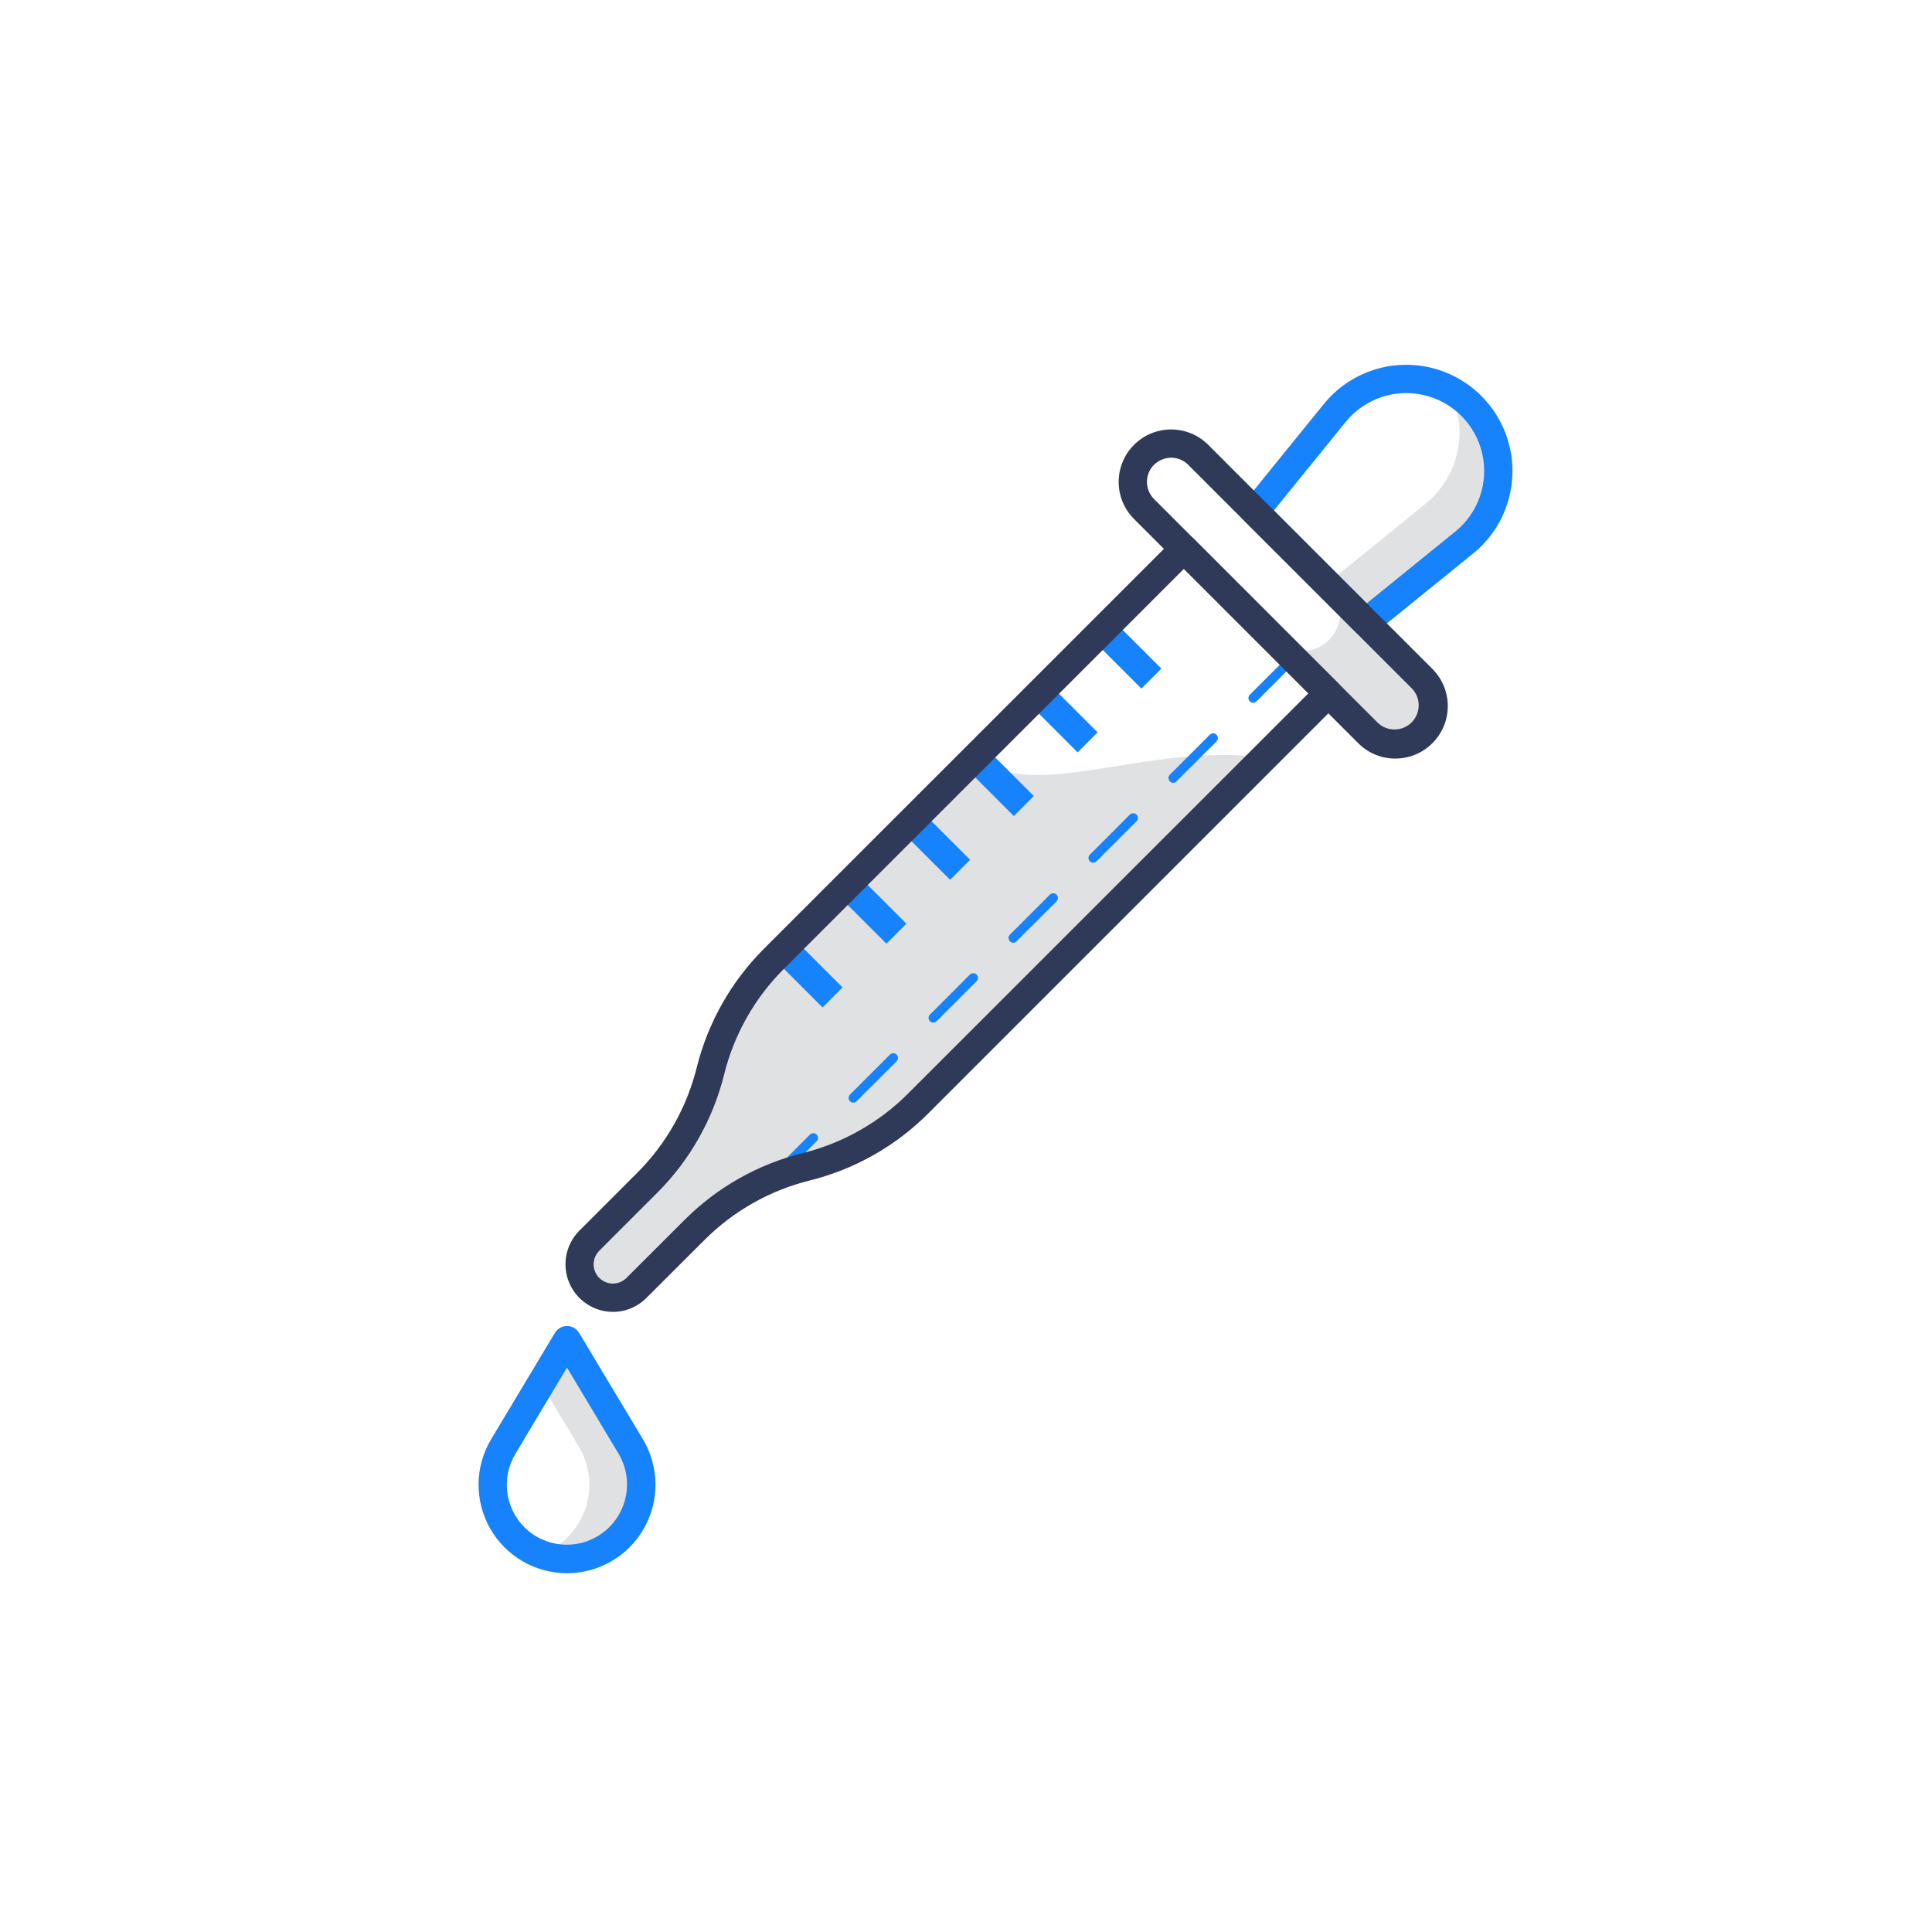
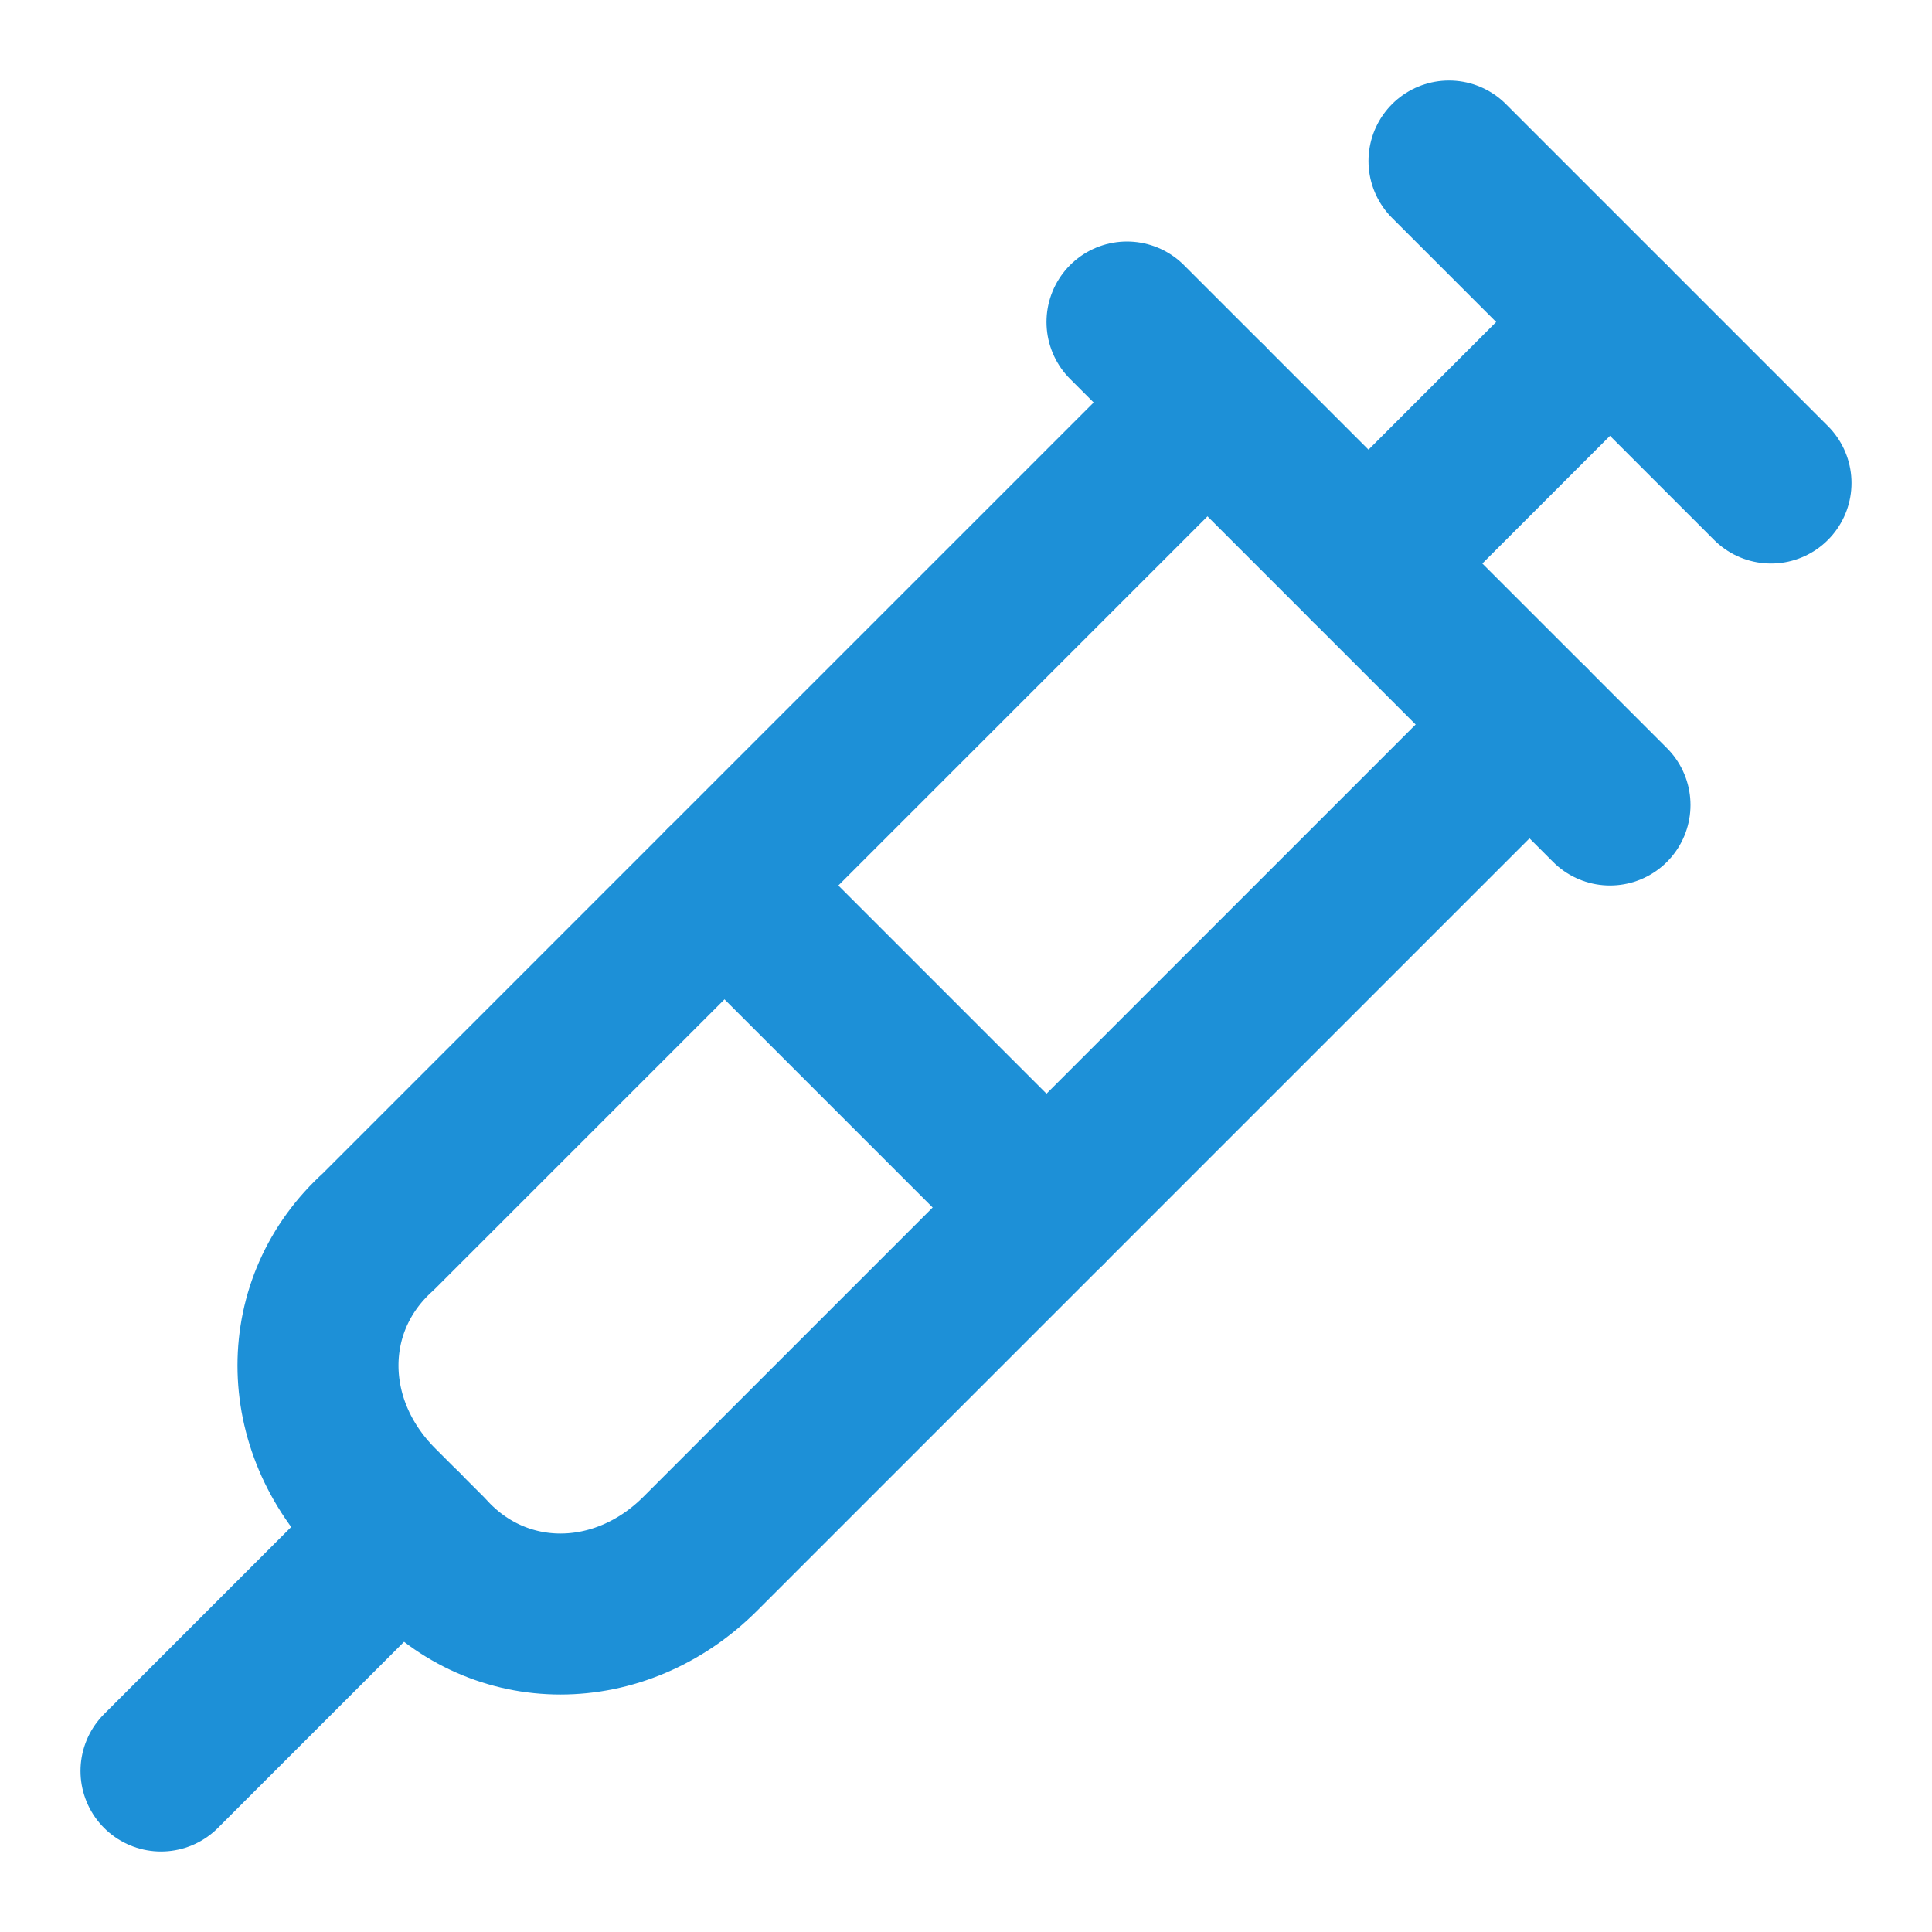
- <svg xmlns="http://www.w3.org/2000/svg" viewBox="0 0 2050 2050" data-name="Layer 3" id="Layer_3">
-   <defs>
-     <style>.cls-1{fill:#e0e1e2;}.cls-2{fill:#57cff9;}.cls-3{fill:#ff4f75;}.cls-4{fill:#1682fc;}.cls-5{fill:#2e3a58;}</style>
-   </defs>
-   <path class="cls-1" d="M1034.8,803.7,820.9,1017.6a255.7,255.7,0,0,0-67.1,118.8h0a254.5,254.5,0,0,1-67.1,118.7l-61.4,61.4a35.4,35.4,0,0,0,50,50.1l61.5-61.4A254.7,254.7,0,0,1,855.5,1238h0a253.9,253.9,0,0,0,118.8-67.1l367.1-367.2C1214.9,787.7,1098.6,852.8,1034.8,803.7Z" />
-   <path class="cls-2" d="M629.8,1370.4l-.3-.2Z" />
-   <path class="cls-2" d="M632,1371.9c0-.1-.1-.1-.2-.2S632,1371.8,632,1371.9Z" />
-   <path class="cls-2" d="M634.5,1373.3l-.2-.2Z" />
-   <path class="cls-2" d="M639.5,1375.3h0Z" />
-   <path class="cls-2" d="M627.6,1368.7l-.4-.3Z" />
-   <path class="cls-3" d="M639.4,1375.2a41.4,41.4,0,0,1-4.9-1.9A41.4,41.4,0,0,0,639.4,1375.2Z" />
-   <path class="cls-3" d="M629.5,1370.2l-1.9-1.5Z" />
-   <path class="cls-3" d="M644.7,1376.5a48.7,48.7,0,0,1-5.2-1.2A48.7,48.7,0,0,0,644.7,1376.5Z" />
-   <path class="cls-3" d="M634.3,1373.1a25.3,25.3,0,0,1-2.3-1.2A25.3,25.3,0,0,0,634.3,1373.1Z" />
-   <path class="cls-3" d="M631.8,1371.7a13.7,13.7,0,0,1-2-1.3A13.7,13.7,0,0,0,631.8,1371.7Z" />
-   <path class="cls-3" d="M627.2,1368.4l-1.9-1.8Z" />
-   <path class="cls-3" d="M829.6,1246Z" />
-   <path class="cls-3" d="M846.9,1240.4l-.8.2Z" />
-   <path class="cls-3" d="M833.9,1244.4h0Z" />
-   <path class="cls-3" d="M838.2,1243h0Z" />
-   <path class="cls-3" d="M842.5,1241.6l-.5.2Z" />
-   <path class="cls-3" d="M851.2,1239.2l-.9.2Z" />
-   <polygon class="cls-3" points="974.3 1170.9 1341.4 803.7 1341.4 803.7 974.3 1170.9" />
-   <path class="cls-3" d="M846.1,1240.6l-3.6,1Z" />
-   <path class="cls-3" d="M850.3,1239.4l-3.4,1Z" />
-   <path class="cls-3" d="M855.5,1238l-4.3,1.2Z" />
-   <path class="cls-3" d="M821.2,1249.2l8.4-3.2-8.4,3.2Z" />
-   <path class="cls-3" d="M842,1241.8l-3.8,1.2Z" />
-   <path class="cls-3" d="M837.8,1243.1l-3.9,1.3Z" />
-   <path class="cls-3" d="M833.7,1244.5l-4.1,1.5Z" />
-   <path class="cls-1" d="M1509.3,720.5l-99-99.1a40.6,40.6,0,0,1,0,57.5h0a40.6,40.6,0,0,1-57.5,0l99,99.1a40.8,40.8,0,0,0,57.5,0h0A40.6,40.6,0,0,0,1509.3,720.5Z" />
-   <path class="cls-1" d="M1561.1,430.8h0a100.3,100.3,0,0,0-23.6-17.5,97.8,97.8,0,0,1-25,121.3l-104.4,84.7,41.1,41,104.4-84.6A97.6,97.6,0,0,0,1561.1,430.8Z" />
-   <path class="cls-4" d="M1449.2,675.3a14.5,14.5,0,0,1-10.6-4.4L1320.9,553.3a15,15,0,0,1-1-20.1l84.6-104.3A112.7,112.7,0,1,1,1563,587.4L1458.6,672A15,15,0,0,1,1449.2,675.3Zm-97.5-133.7,98.5,98.6,93.9-76.1a82.7,82.7,0,1,0-116.3-116.3Z" />
-   <rect class="cls-4" height="72.96" transform="translate(-140.6 1049) rotate(-45)" width="30" x="1180.9" y="657.7" />
-   <rect class="cls-4" height="72.96" transform="translate(-208.3 1021) rotate(-45)" width="30" x="1113.3" y="725.4" />
-   <rect class="cls-4" height="72.96" transform="translate(-275.9 992.9) rotate(-45)" width="30" x="1045.6" y="793" />
-   <rect class="cls-4" height="72.96" transform="translate(-343.6 964.9) rotate(-45)" width="30" x="978" y="860.7" />
-   <rect class="cls-4" height="72.96" transform="translate(-411.2 936.9) rotate(-45)" width="30" x="910.3" y="928.4" />
-   <rect class="cls-4" height="72.96" transform="translate(-478.9 908.9) rotate(-45)" width="30" x="842.6" y="996" />
-   <path class="cls-4" d="M820.5,1254.8a5.4,5.4,0,0,1-3.5-1.4,5.1,5.1,0,0,1,0-7.1l42.4-42.4a5,5,0,0,1,7.1,0,4.8,4.8,0,0,1,0,7l-42.4,42.5A5.4,5.4,0,0,1,820.5,1254.8Zm84.9-84.8a4.7,4.7,0,0,1-3.5-1.5,5,5,0,0,1,0-7.1l42.4-42.4a5,5,0,0,1,7.1,0,5.1,5.1,0,0,1,0,7.1l-42.5,42.4A4.7,4.7,0,0,1,905.4,1170Zm84.8-84.9a5,5,0,0,1-3.5-8.5l42.4-42.5a5.1,5.1,0,0,1,7.1,0,5,5,0,0,1,0,7.1l-42.4,42.4A5.1,5.1,0,0,1,990.2,1085.1Zm84.9-84.8a4.7,4.7,0,0,1-3.5-1.5,5,5,0,0,1,0-7.1l42.4-42.4a5,5,0,0,1,7.1,0,5.1,5.1,0,0,1,0,7.1l-42.5,42.4A4.7,4.7,0,0,1,1075.1,1000.3Zm84.9-84.9a5.1,5.1,0,0,1-3.6-1.5,5,5,0,0,1,0-7l42.4-42.5a5.1,5.1,0,0,1,7.1,0,5,5,0,0,1,0,7.1l-42.4,42.4A5,5,0,0,1,1160,915.4Zm84.8-84.8a4.7,4.7,0,0,1-3.5-1.5,5,5,0,0,1,0-7.1l42.4-42.4a5,5,0,0,1,7.1,0,5.1,5.1,0,0,1,0,7.1l-42.5,42.4A4.7,4.7,0,0,1,1244.8,830.6Zm84.9-84.9a5.1,5.1,0,0,1-3.6-1.5,5,5,0,0,1,0-7l42.5-42.5a5,5,0,0,1,7,0,5,5,0,0,1,0,7.1l-42.4,42.4A5,5,0,0,1,1329.7,745.7Z" />
-   <path class="cls-1" d="M669.3,1534.9,601.6,1422l-27.5,46,40,66.9a78.8,78.8,0,0,1-11.9,96.3h0a77.4,77.4,0,0,1-28.1,18.1,78.7,78.7,0,0,0,83.3-18.1h0A78.8,78.8,0,0,0,669.3,1534.9Z" />
-   <path class="cls-4" d="M601.6,1669.3a93.9,93.9,0,0,1-80.5-142.1l67.7-112.9a15,15,0,0,1,25.7,0l67.7,112.9a93.9,93.9,0,0,1-80.6,142.1Zm0-218.2-54.7,91.5a63.7,63.7,0,0,0,9.6,78h0a63.9,63.9,0,0,0,99.9-78Z" />
-   <path class="cls-5" d="M650.3,1392a50.5,50.5,0,0,1-35.6-86.1l61.4-61.4a240,240,0,0,0,63.2-111.8,270.6,270.6,0,0,1,71-125.7l435.3-435.2a14.9,14.9,0,0,1,21.2,0l153.3,153.3a15,15,0,0,1,0,21.2L984.9,1181.5a269.7,269.7,0,0,1-125.8,71.1,239.7,239.7,0,0,0-111.7,63.2l-61.5,61.4A50,50,0,0,1,650.3,1392Zm605.9-788.4L831.6,1028.2A239.2,239.2,0,0,0,768.4,1140a269.4,269.4,0,0,1-71.1,125.7l-61.4,61.4a20.4,20.4,0,1,0,28.8,28.9l61.5-61.4a268.9,268.9,0,0,1,125.7-71.1,239.7,239.7,0,0,0,111.7-63.2l424.7-424.6Z" />
-   <path class="cls-5" d="M1480.5,804.9a55.3,55.3,0,0,1-39.3-16.3h0L1203.3,550.7A55.6,55.6,0,1,1,1282,472l237.9,237.8a55.7,55.7,0,0,1-39.4,95.1ZM1242.7,485.7a25.6,25.6,0,0,0-25.7,25.6,25.8,25.8,0,0,0,7.5,18.2l237.9,237.9h0a25.7,25.7,0,0,0,36.3-36.3L1260.8,493.2A25.2,25.2,0,0,0,1242.7,485.7Z" />
+ <svg xmlns="http://www.w3.org/2000/svg" width="24" height="24" viewBox="0 0 24 24" fill="none" stroke="#1d90d7" stroke-width="2" stroke-linecap="round" stroke-linejoin="round" class="lucide lucide-syringe-icon lucide-syringe">
+   <path d="m18 2 4 4" />
+   <path d="m17 7 3-3" />
+   <path d="M19 9 8.7 19.3c-1 1-2.5 1-3.4 0l-.6-.6c-1-1-1-2.5 0-3.4L15 5" />
+   <path d="m9 11 4 4" />
+   <path d="m5 19-3 3" />
+   <path d="m14 4 6 6" />
</svg>
